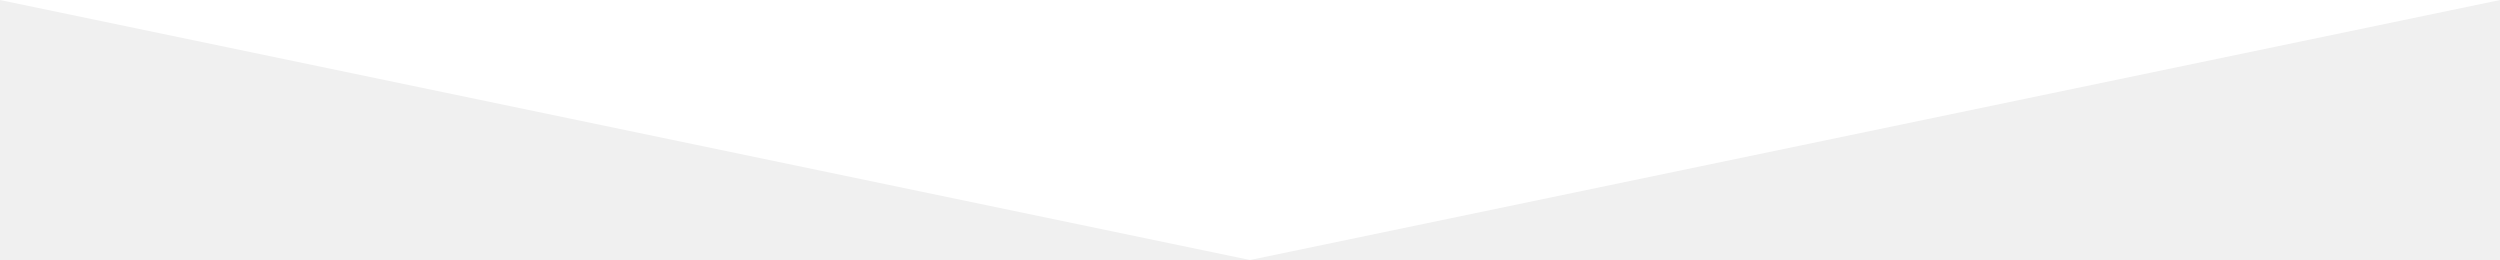
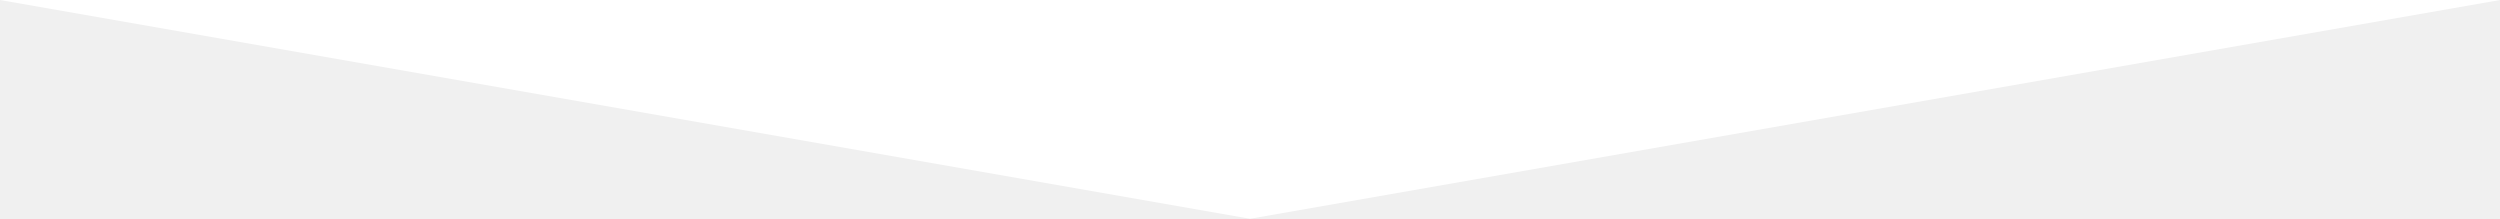
- <svg xmlns="http://www.w3.org/2000/svg" version="1.0" id="Layer_1" x="0px" y="0px" width="595.28px" height="61.905px" viewBox="0 0 595.28 61.905" enable-background="new 0 0 595.28 61.905" xml:space="preserve">
-   <polygon fill="#ffffff" points="297.64,61.905 0,0 595.28,0 " />
+ <svg xmlns="http://www.w3.org/2000/svg" version="1.0" id="Layer_1" x="0px" y="0px" viewBox="0 0 1200 105" enable-background="new 0 0 1200 105" xml:space="preserve">
+   <polygon fill="#ffffff" points="600,105 0,0 1200,0 " />
</svg>
